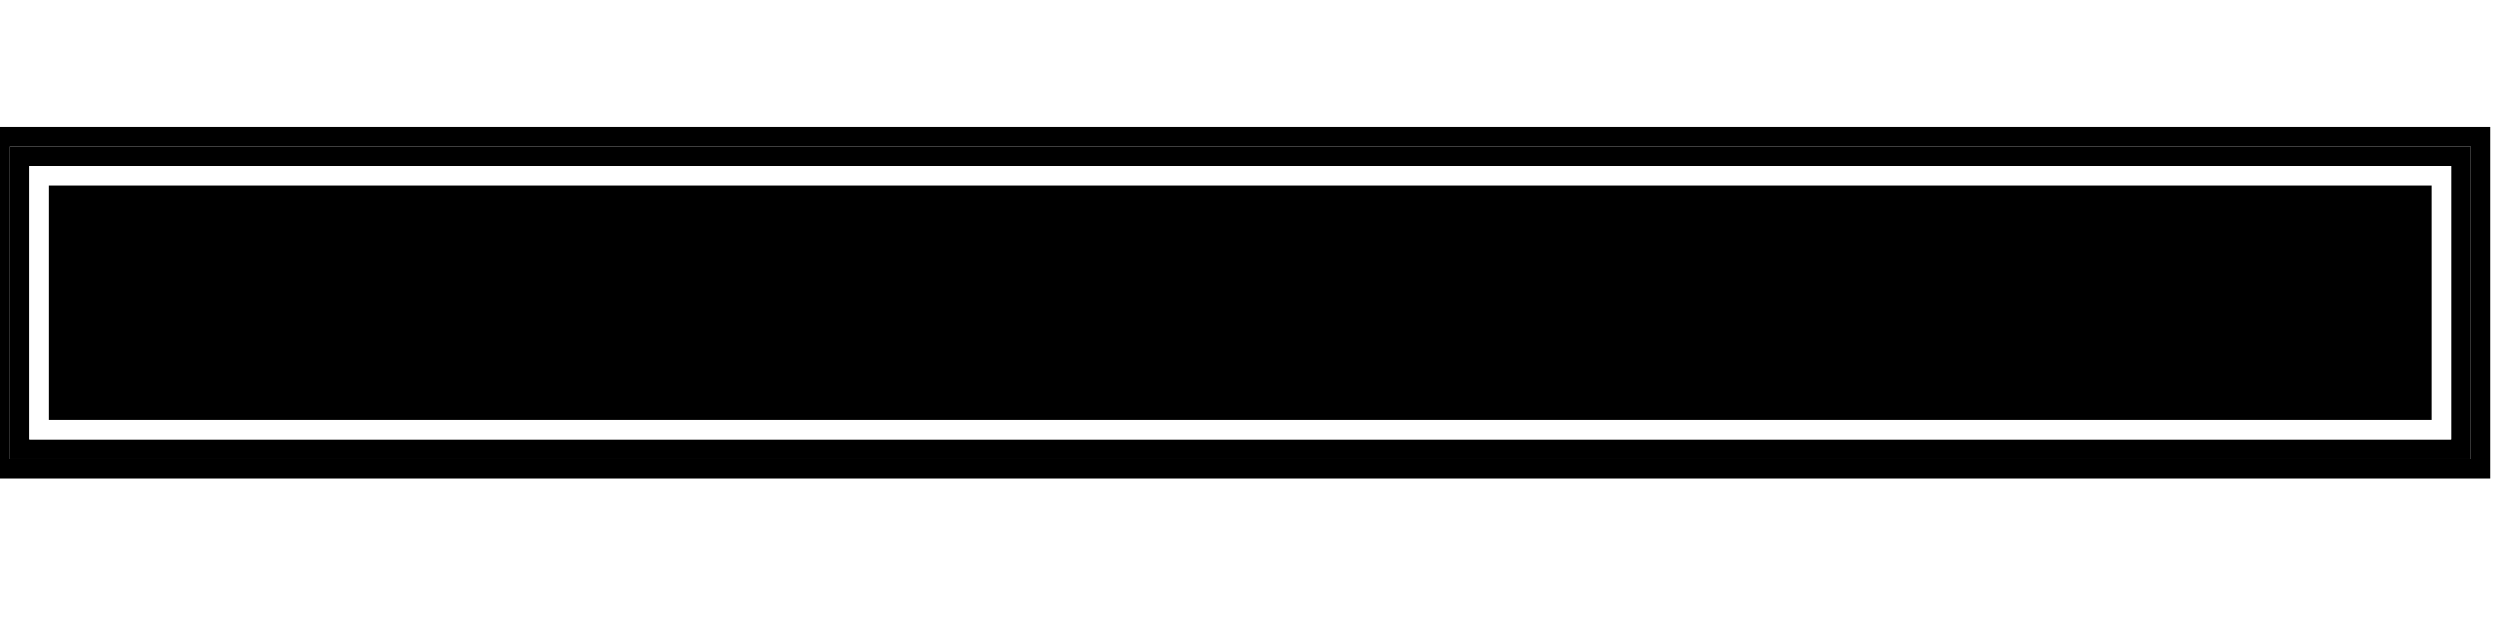
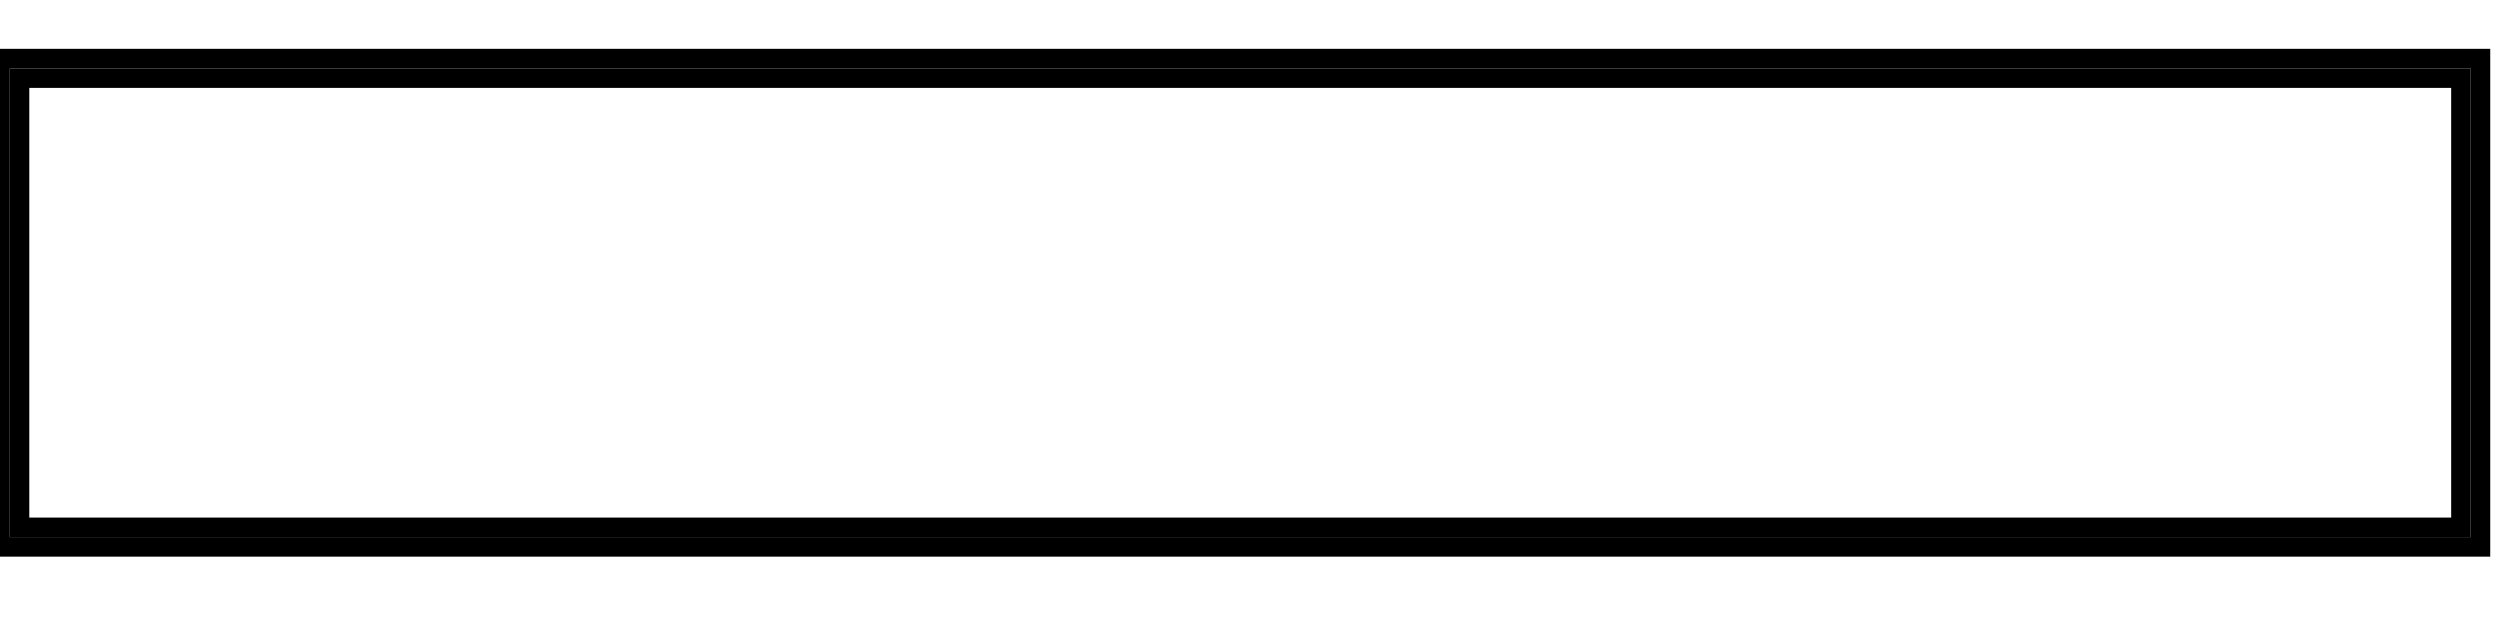
<svg width="128" height="32">
  <g>
-     <path stroke="rgb(0,0,0)" fill="none" d="M 0,7 L 127,7 L 127,24 L 0,24 z " />
-     <path stroke="rgb(0,0,0)" fill="none" d="M 1,8 L 126,8 L 126,23 L 1,23 z " />
-     <path stroke="rgb(255,255,255)" fill="rgb(0,0,0)" d="M 2,9 L 125,9 L 125,22 L 2,22 z " />
+     <path stroke="rgb(0,0,0)" fill="none" d="M 0,3 L 127,3 L 127,28 L 0,28 z " />
+     <path stroke="rgb(0,0,0)" fill="none" d="M 1,4 L 126,4 L 126,27 L 1,27 z " />
  </g>
</svg>
